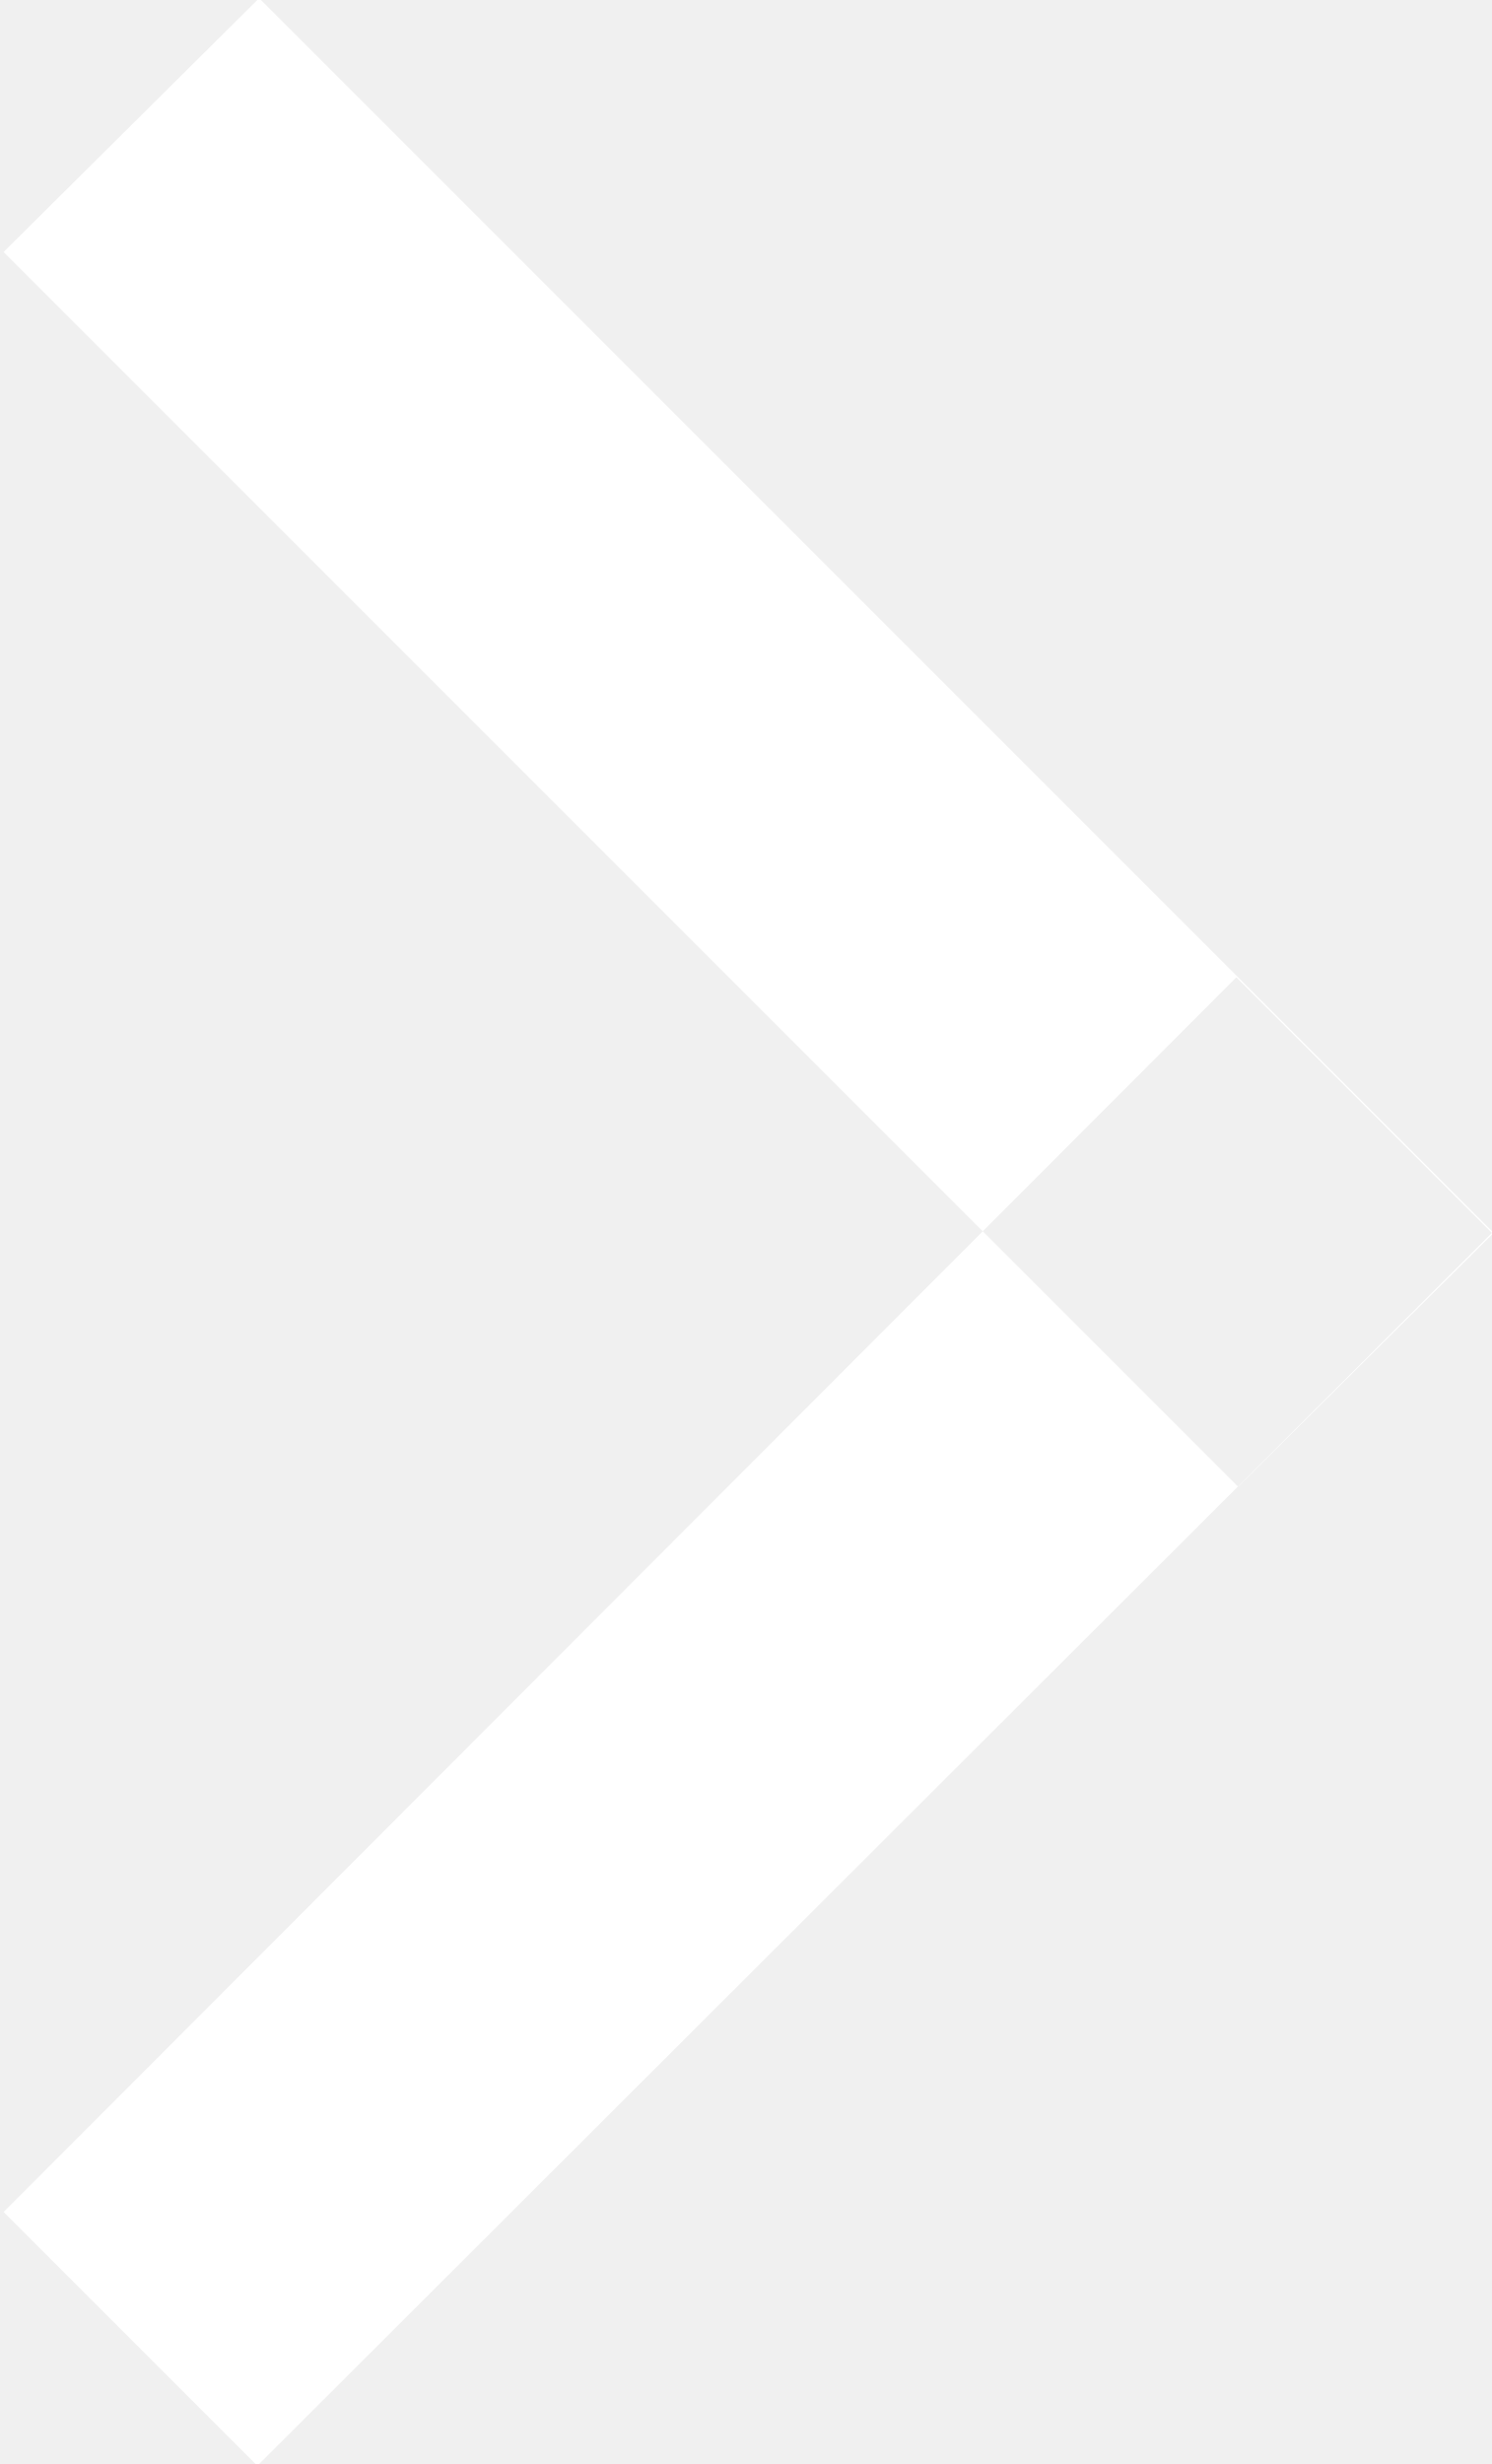
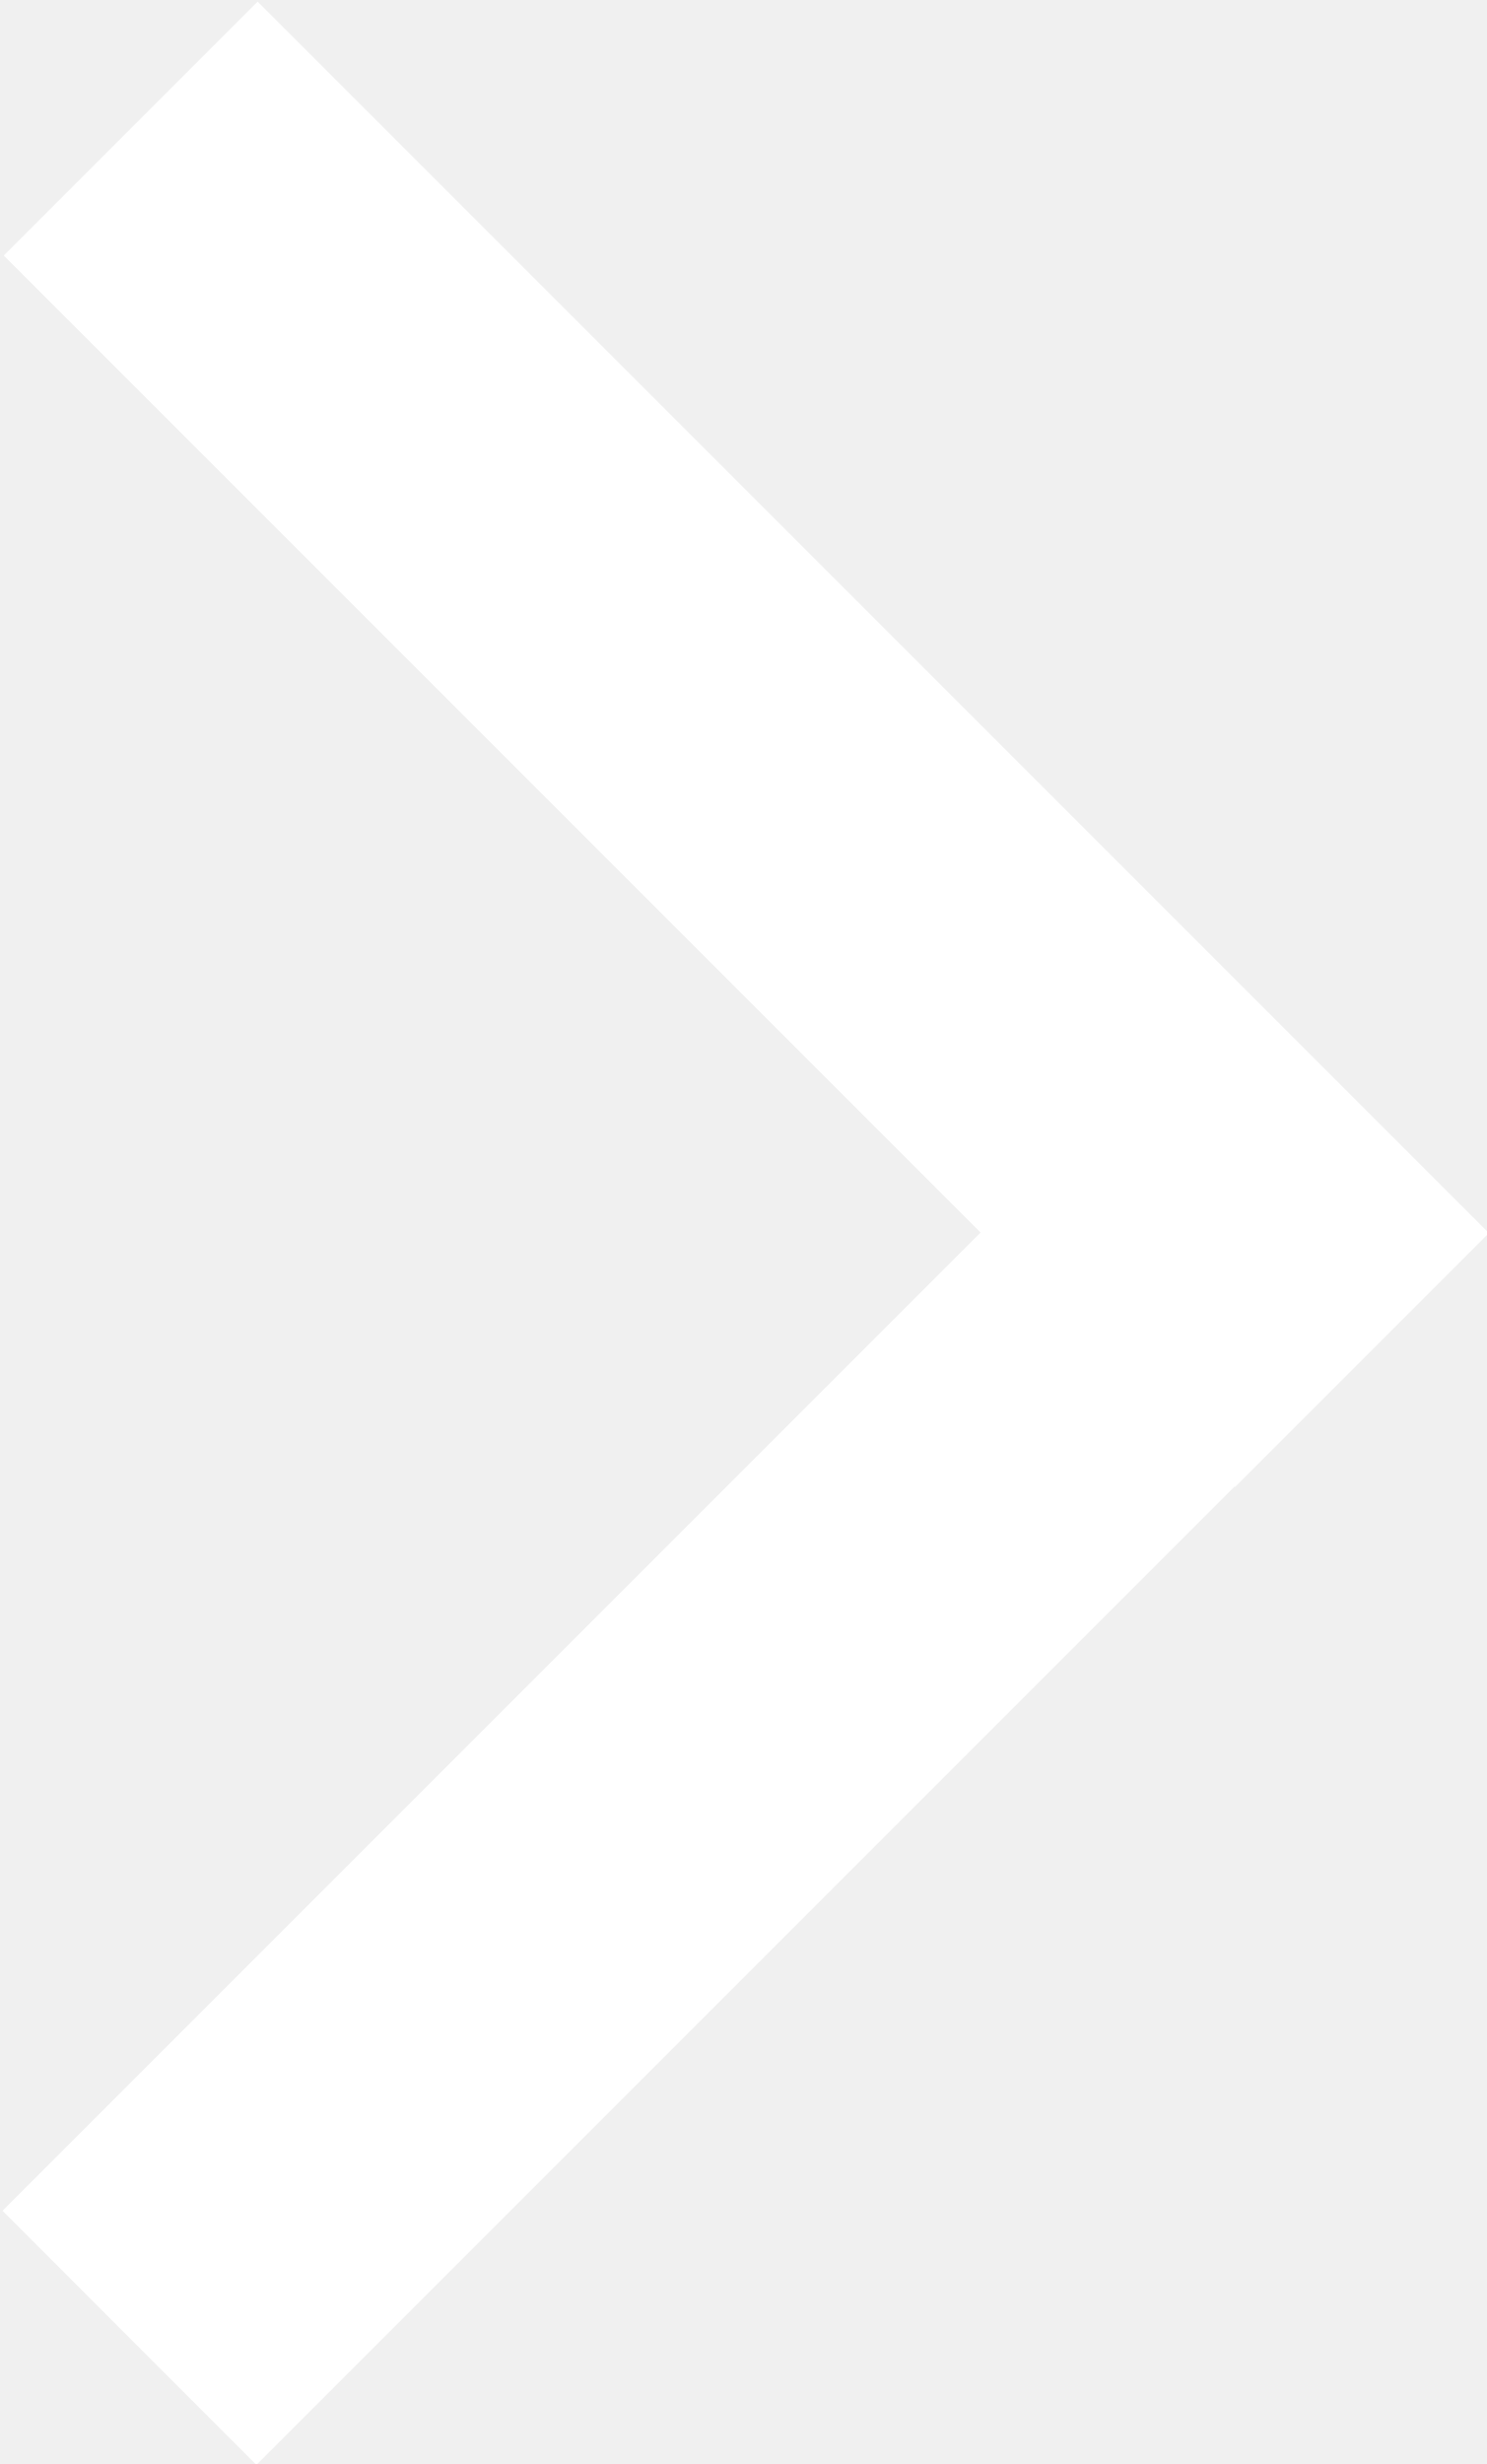
- <svg xmlns="http://www.w3.org/2000/svg" width="8.29" height="13.69" viewBox="0 0 8.29 13.69">
+ <svg xmlns="http://www.w3.org/2000/svg" preserveAspectRatio="xMidYMid" width="8.281" height="13.72" viewBox="0 0 8.281 13.72">
  <defs>
    <style>
      .cls-1 {
-         fill: #ffffff;
+         fill: #fff;
        fill-rule: evenodd;
      }
    </style>
  </defs>
-   <path id="_" data-name="&gt;" class="cls-1" d="M.02 1.4L1.44-.01 8.3 6.85 6.88 8.26zm1.41 12.3L.02 12.29l6.85-6.86 1.42 1.42z" />
+   <path d="M0.014,12.310 L5.461,6.863 L0.021,1.423 L1.435,0.009 L8.292,6.866 L6.878,8.280 L6.875,8.278 L1.428,13.725 L0.014,12.310 Z" class="cls-1" />
</svg>
